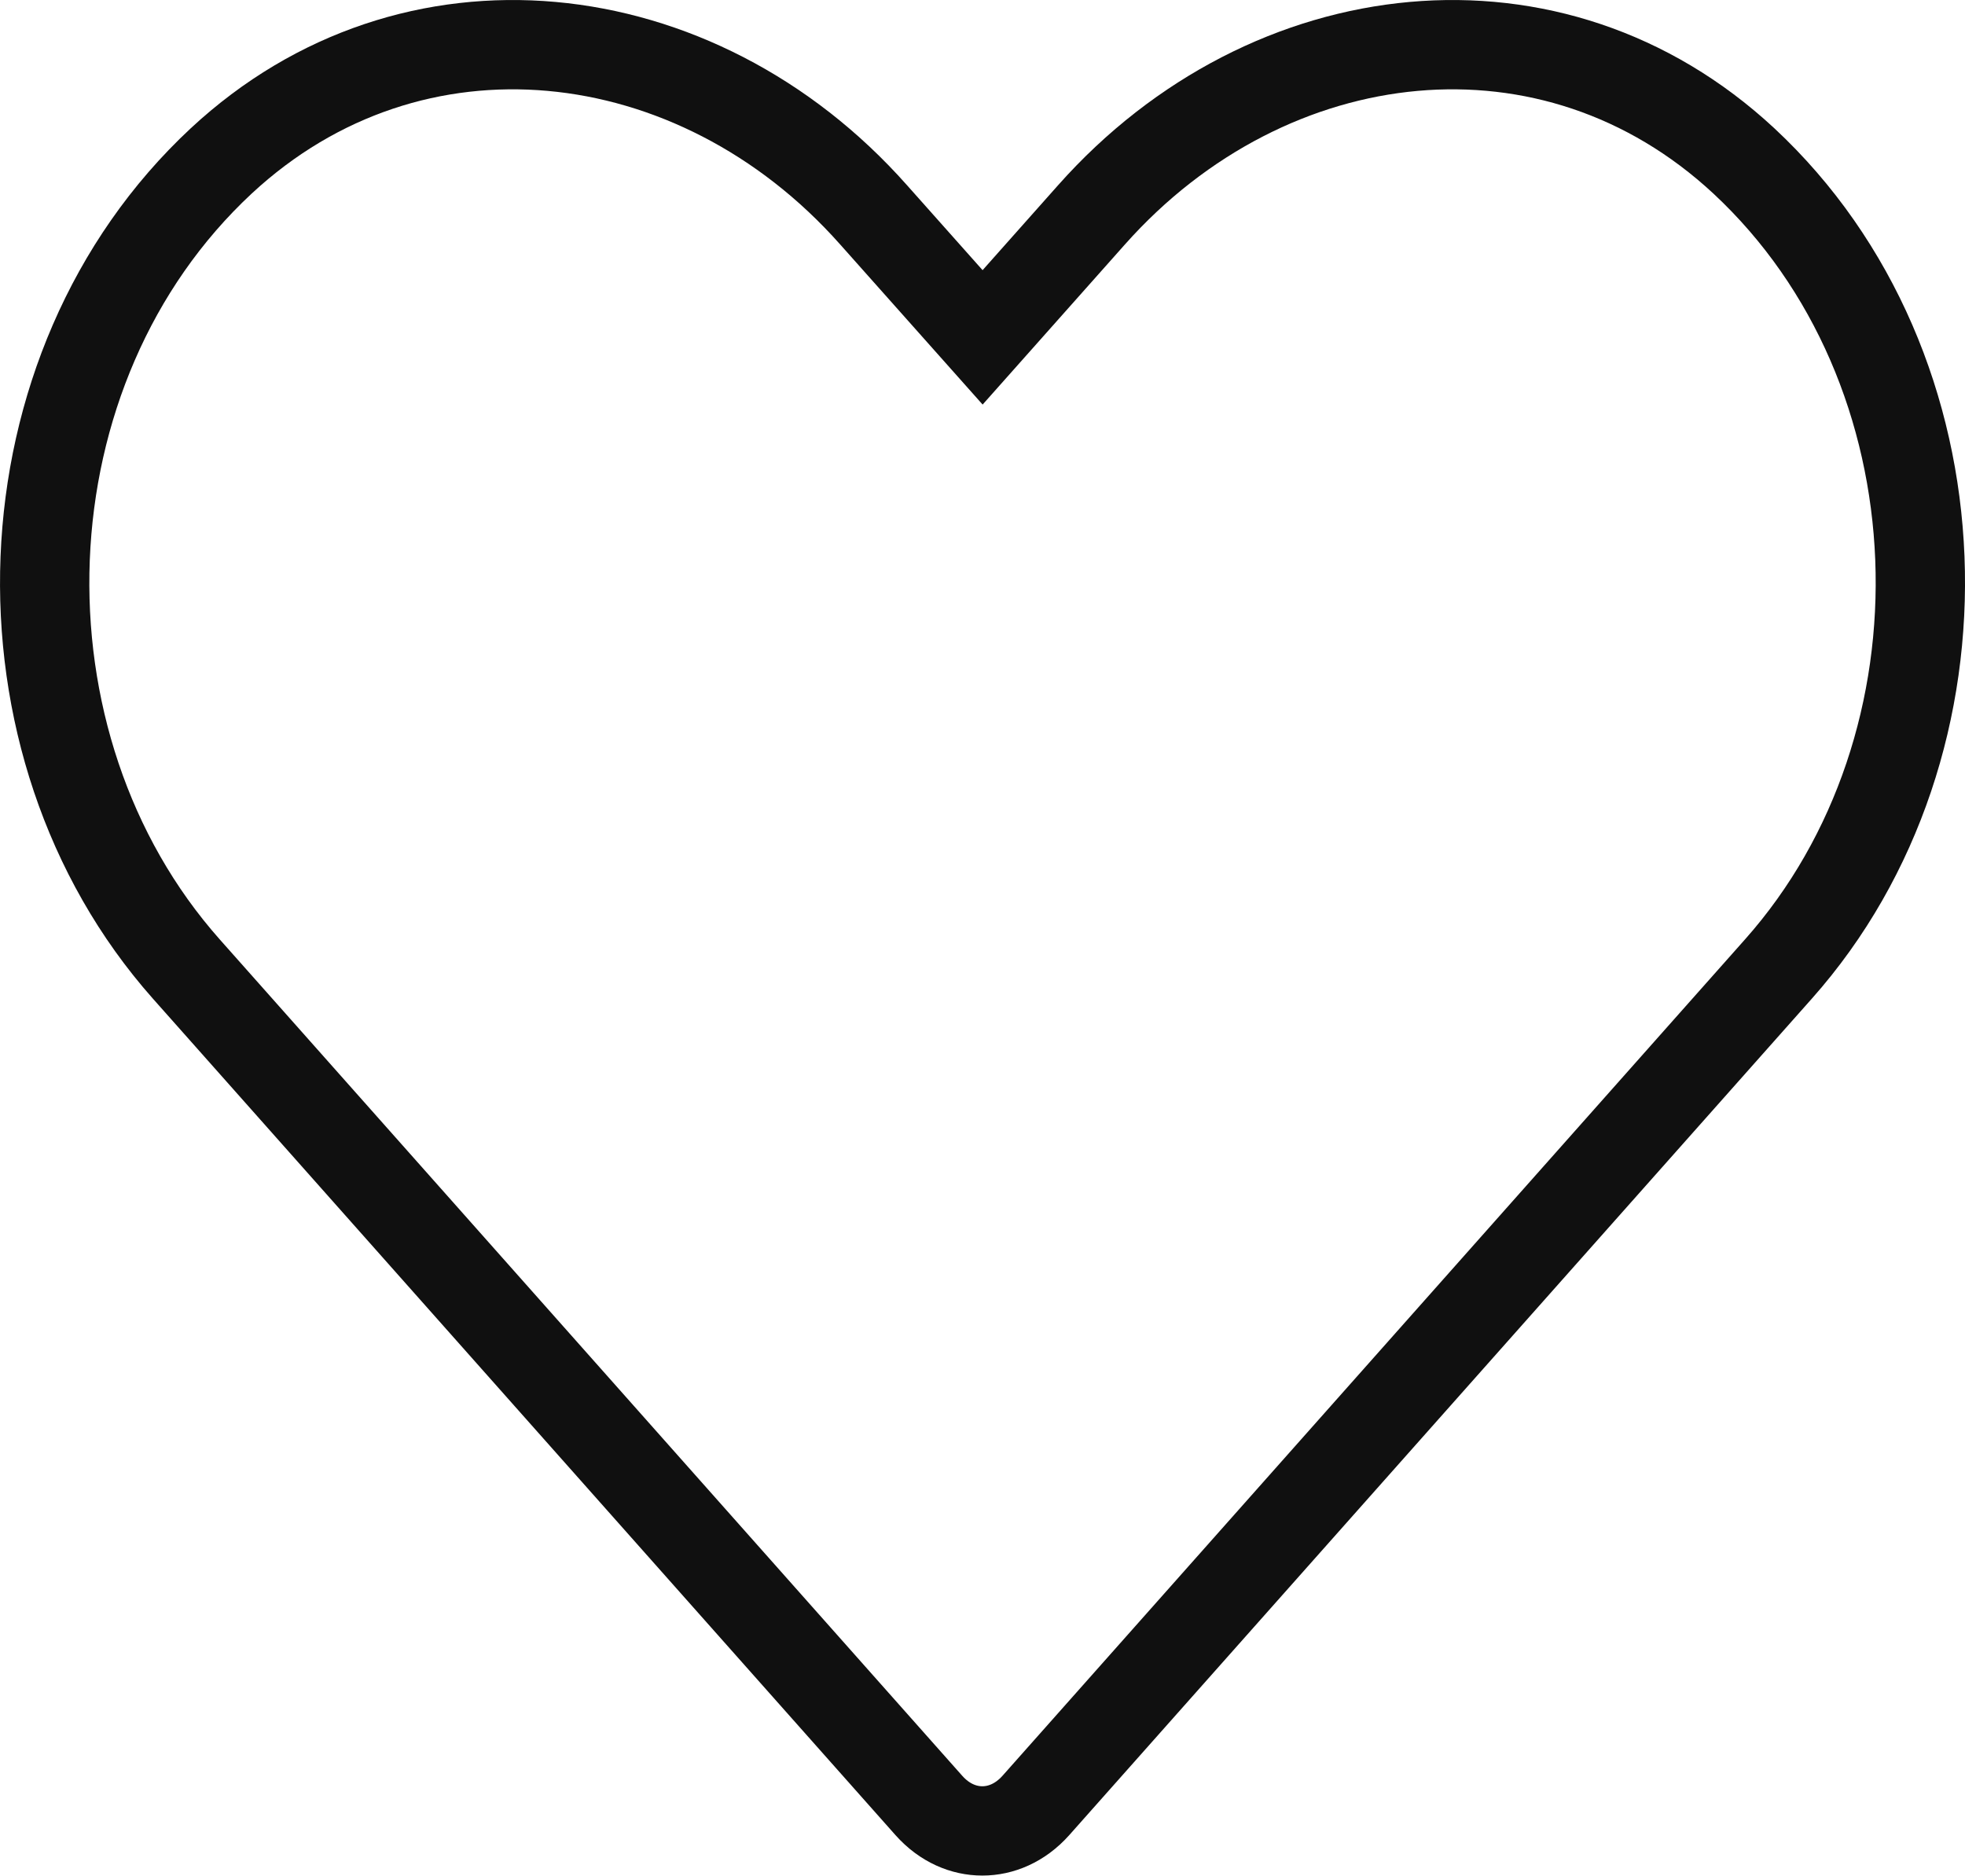
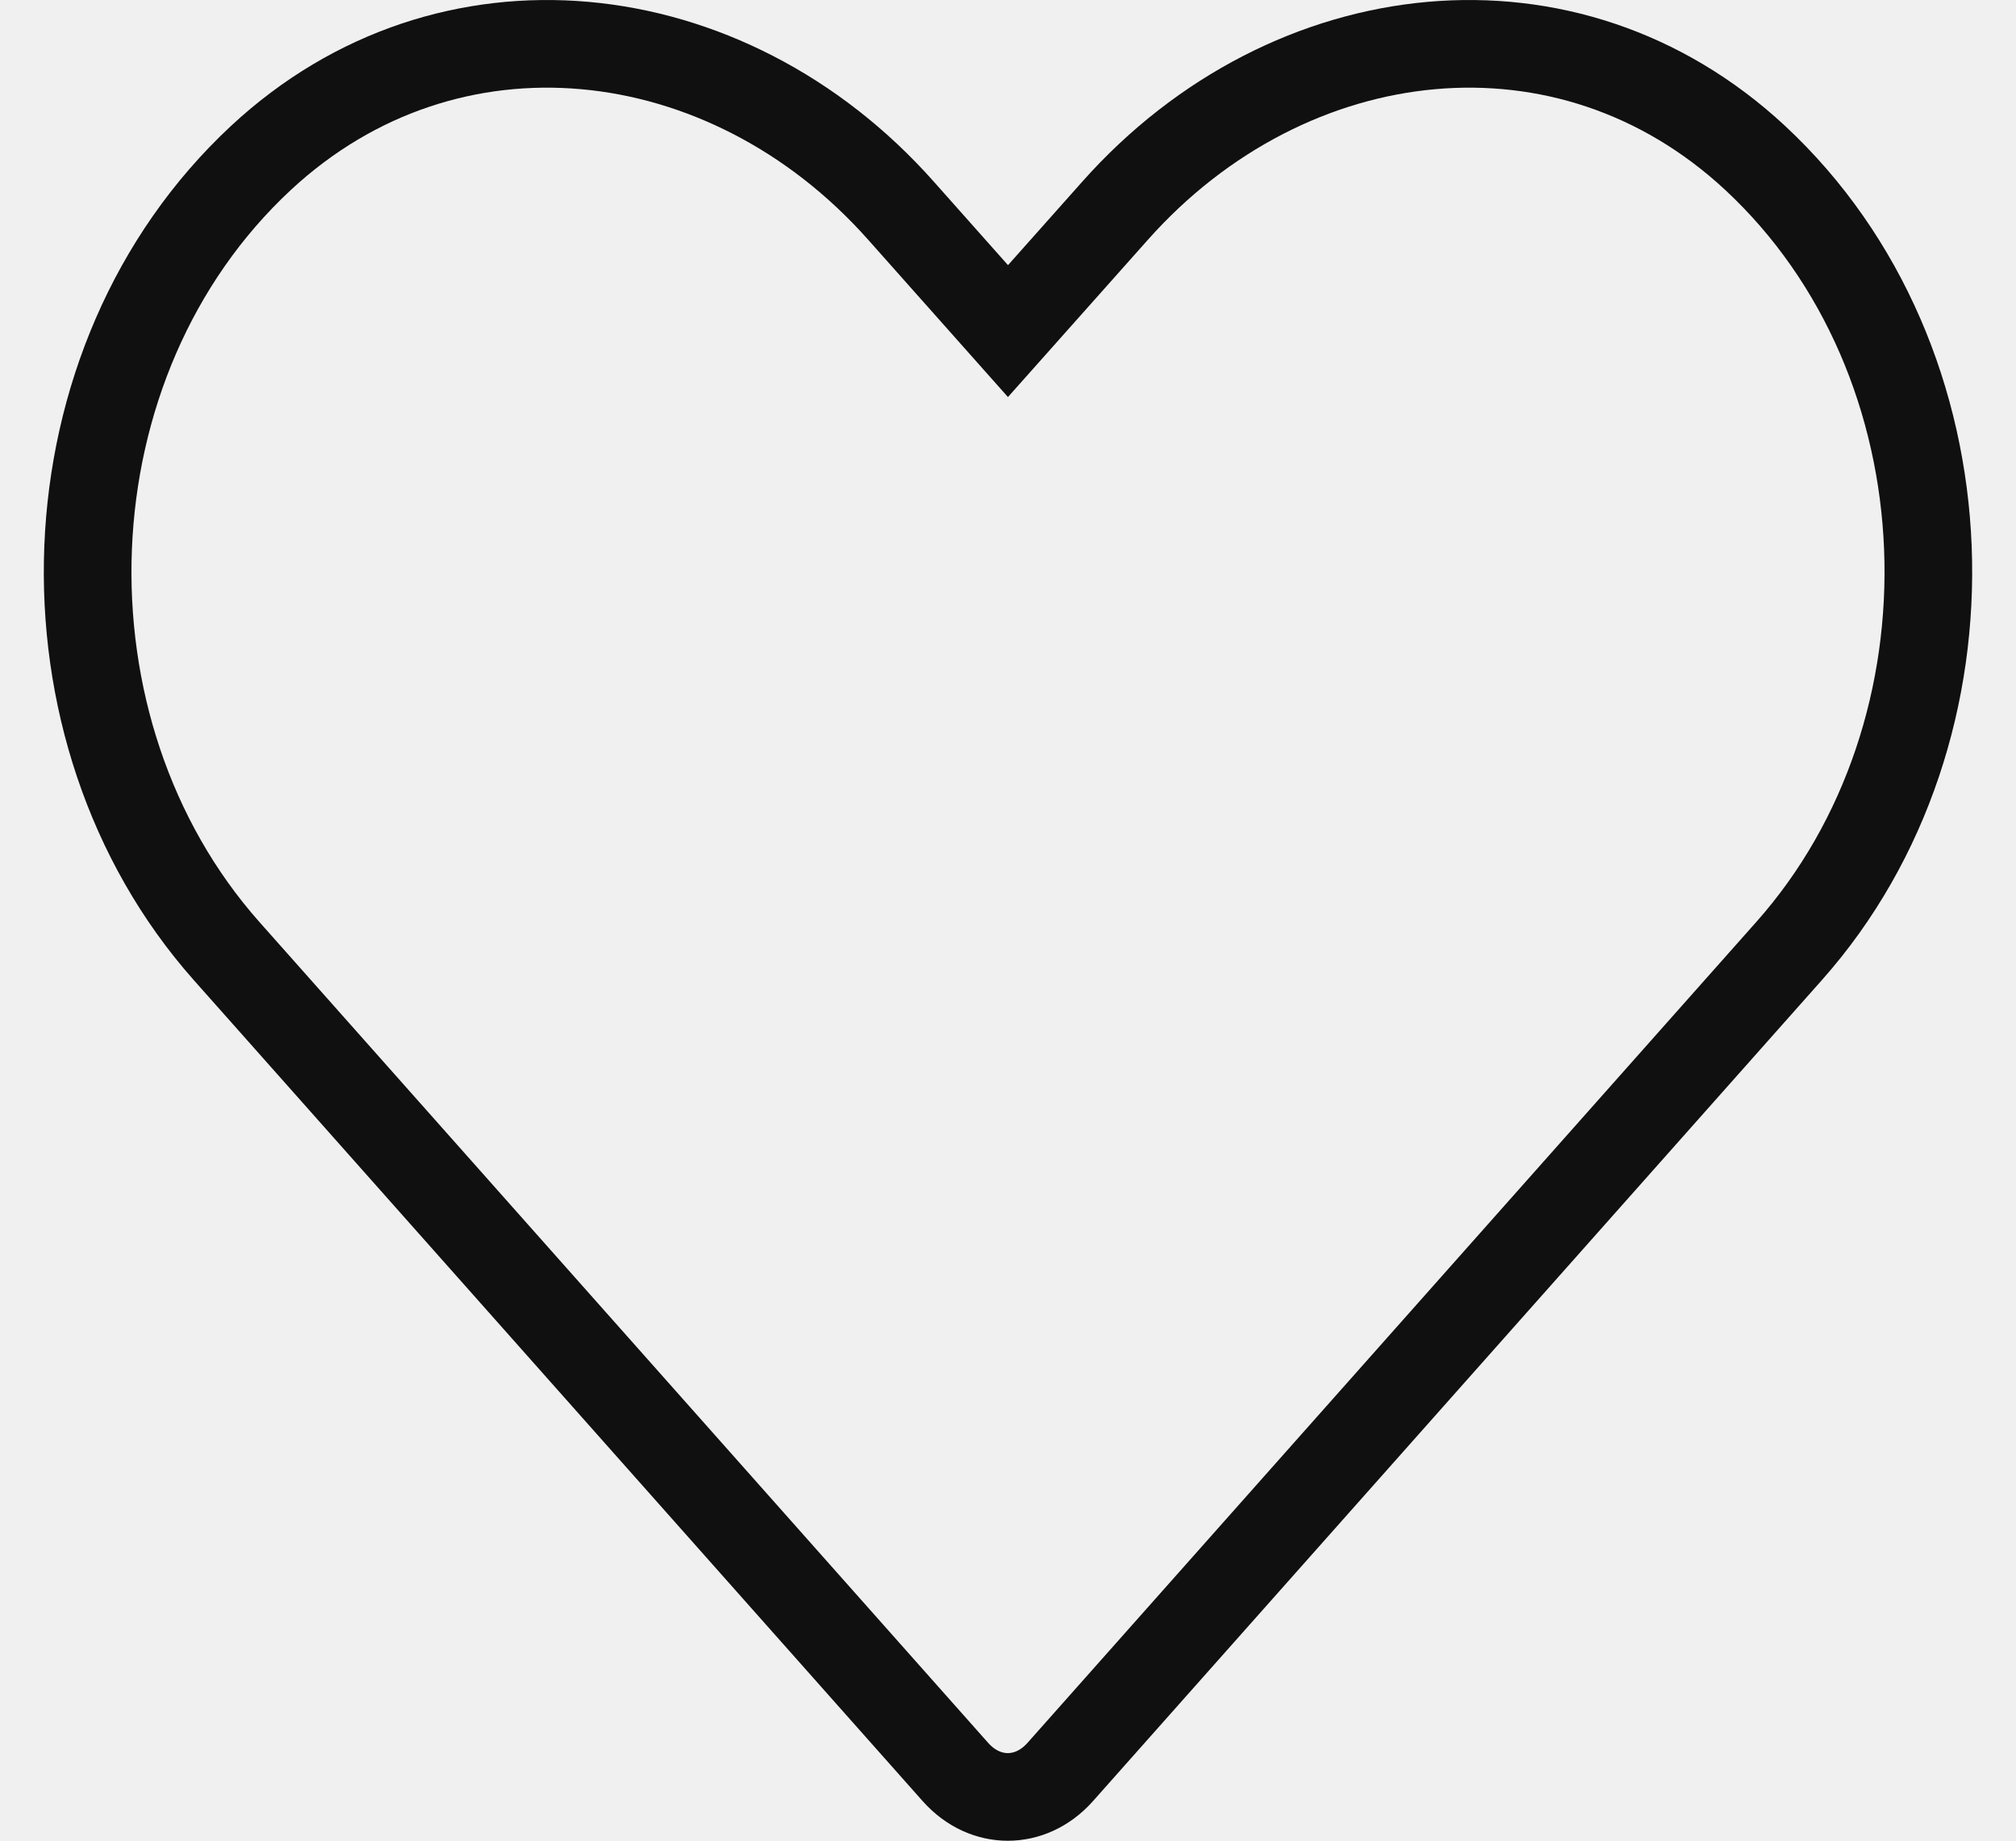
- <svg xmlns="http://www.w3.org/2000/svg" width="22" height="21" viewBox="0 0 22 21" fill="none">
-   <rect width="22" height="21" fill="#D2D2D2" />
-   <g clip-path="url(#clip0_0_1)">
-     <rect width="375" height="2252" transform="translate(-310 -1139)" fill="#F7F7F7" />
-     <g clip-path="url(#clip1_0_1)">
-       <g filter="url(#filter0_d_0_1)">
-         <rect x="-293" y="-197" width="340" height="251" rx="15" fill="white" />
-       </g>
-       <mask id="path-3-inside-1_0_1" fill="white">
-         <path d="M19.865 1.436C17.51 -0.753 14.008 -0.359 11.847 2.073L11.001 3.025L10.154 2.073C7.997 -0.359 4.491 -0.753 2.136 1.436C-0.562 3.948 -0.704 8.458 1.711 11.181L10.025 20.547C10.562 21.152 11.434 21.152 11.972 20.547L20.286 11.181C22.705 8.458 22.563 3.948 19.865 1.436Z" />
-       </mask>
-       <path d="M19.865 1.436C17.51 -0.753 14.008 -0.359 11.847 2.073L11.001 3.025L10.154 2.073C7.997 -0.359 4.491 -0.753 2.136 1.436C-0.562 3.948 -0.704 8.458 1.711 11.181L10.025 20.547C10.562 21.152 11.434 21.152 11.972 20.547L20.286 11.181C22.705 8.458 22.563 3.948 19.865 1.436Z" stroke="#101010" stroke-width="2" mask="url(#path-3-inside-1_0_1)" />
-     </g>
-   </g>
-   <defs>
-     <filter id="filter0_d_0_1" x="-308" y="-208" width="370" height="281" filterUnits="userSpaceOnUse" color-interpolation-filters="sRGB">
-       <feFlood flood-opacity="0" result="BackgroundImageFix" />
-       <feColorMatrix in="SourceAlpha" type="matrix" values="0 0 0 0 0 0 0 0 0 0 0 0 0 0 0 0 0 0 127 0" result="hardAlpha" />
-       <feOffset dy="4" />
-       <feGaussianBlur stdDeviation="7.5" />
-       <feColorMatrix type="matrix" values="0 0 0 0 0 0 0 0 0 0 0 0 0 0 0 0 0 0 0.1 0" />
-       <feBlend mode="normal" in2="BackgroundImageFix" result="effect1_dropShadow_0_1" />
-       <feBlend mode="normal" in="SourceGraphic" in2="effect1_dropShadow_0_1" result="shape" />
-     </filter>
-     <clipPath id="clip0_0_1">
-       <rect width="375" height="2252" fill="white" transform="translate(-310 -1139)" />
-     </clipPath>
-     <clipPath id="clip1_0_1">
-       <rect x="-293" y="-197" width="340" height="251" rx="15" fill="white" />
-     </clipPath>
-   </defs>
+ <svg xmlns="http://www.w3.org/2000/svg" width="23" height="21" viewBox="0 0 23 21" fill="none">
+   <mask id="path-1-inside-1_25368_711" fill="white">
+     <path d="M20.365 1.436C18.01 -0.753 14.508 -0.359 12.347 2.073L11.5 3.025L10.654 2.073C8.497 -0.359 4.991 -0.753 2.636 1.436C-0.063 3.948 -0.204 8.458 2.21 11.181L10.525 20.547C11.062 21.152 11.934 21.152 12.471 20.547L20.786 11.181C23.205 8.458 23.063 3.948 20.365 1.436Z" />
+   </mask>
+   <path d="M20.365 1.436C18.01 -0.753 14.508 -0.359 12.347 2.073L11.5 3.025L10.654 2.073C8.497 -0.359 4.991 -0.753 2.636 1.436C-0.063 3.948 -0.204 8.458 2.21 11.181L10.525 20.547C11.062 21.152 11.934 21.152 12.471 20.547L20.786 11.181C23.205 8.458 23.063 3.948 20.365 1.436Z" stroke="#101010" stroke-width="2" mask="url(#path-1-inside-1_25368_711)" />
</svg>
